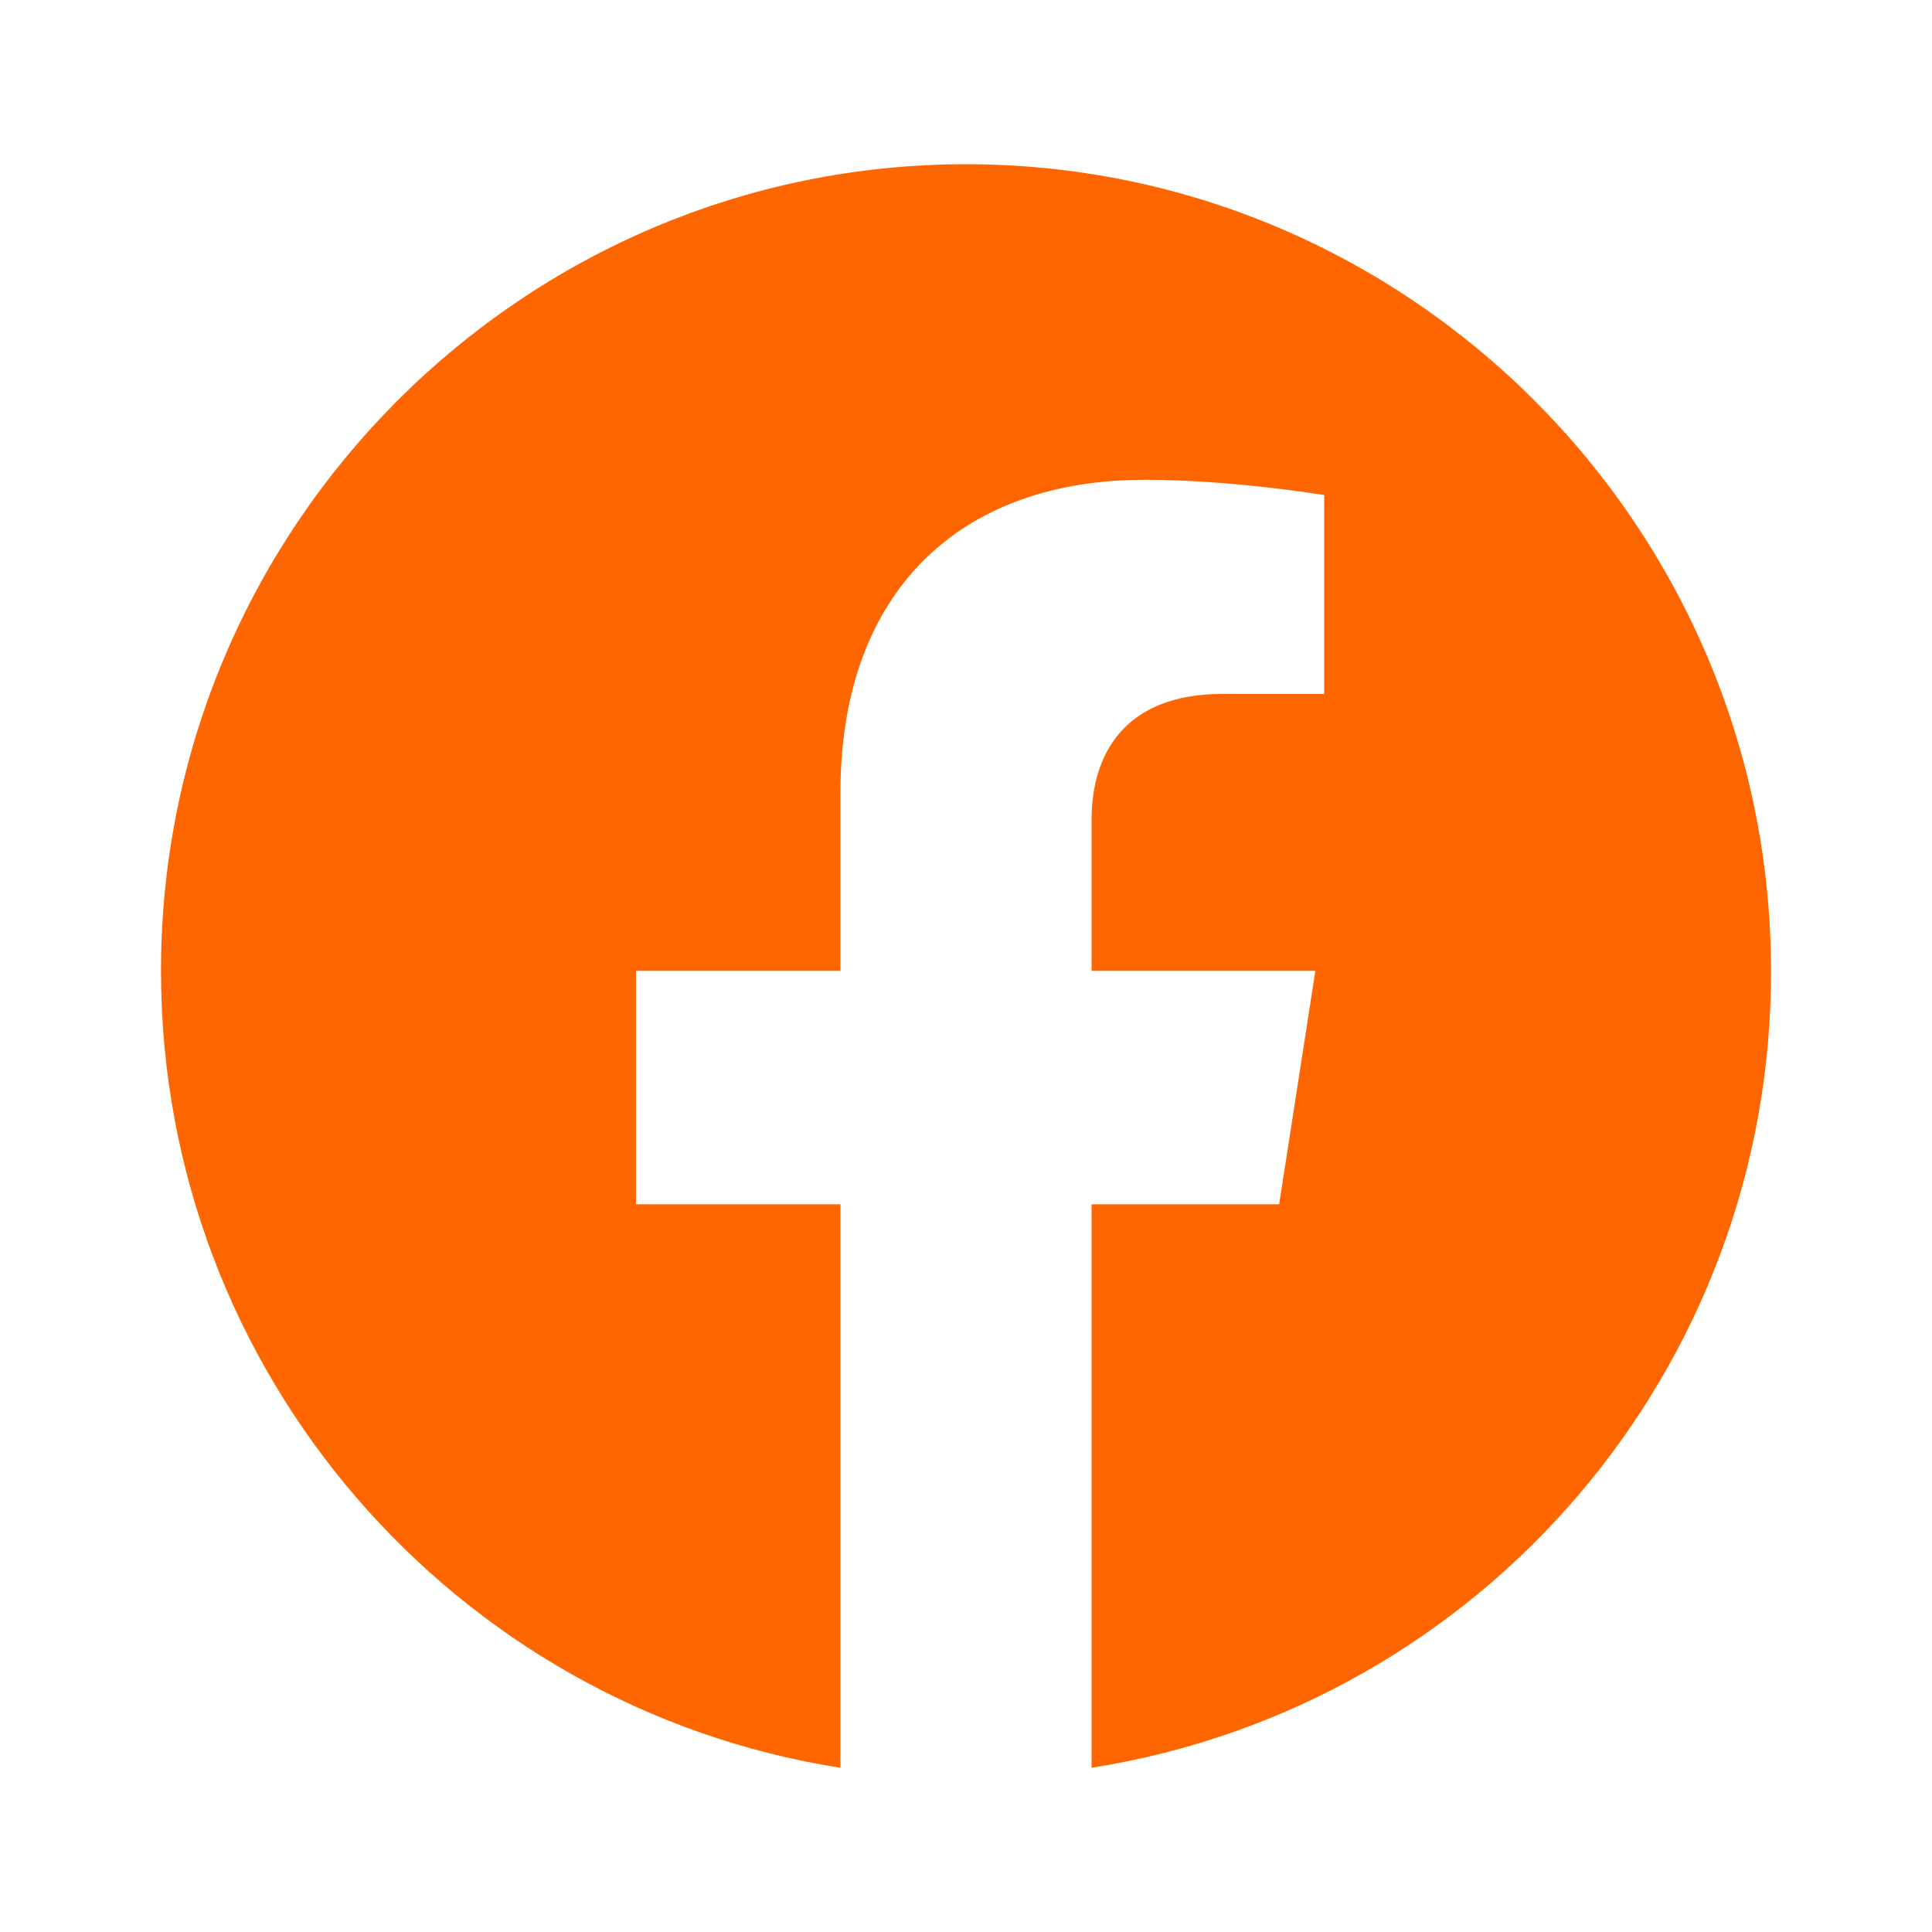
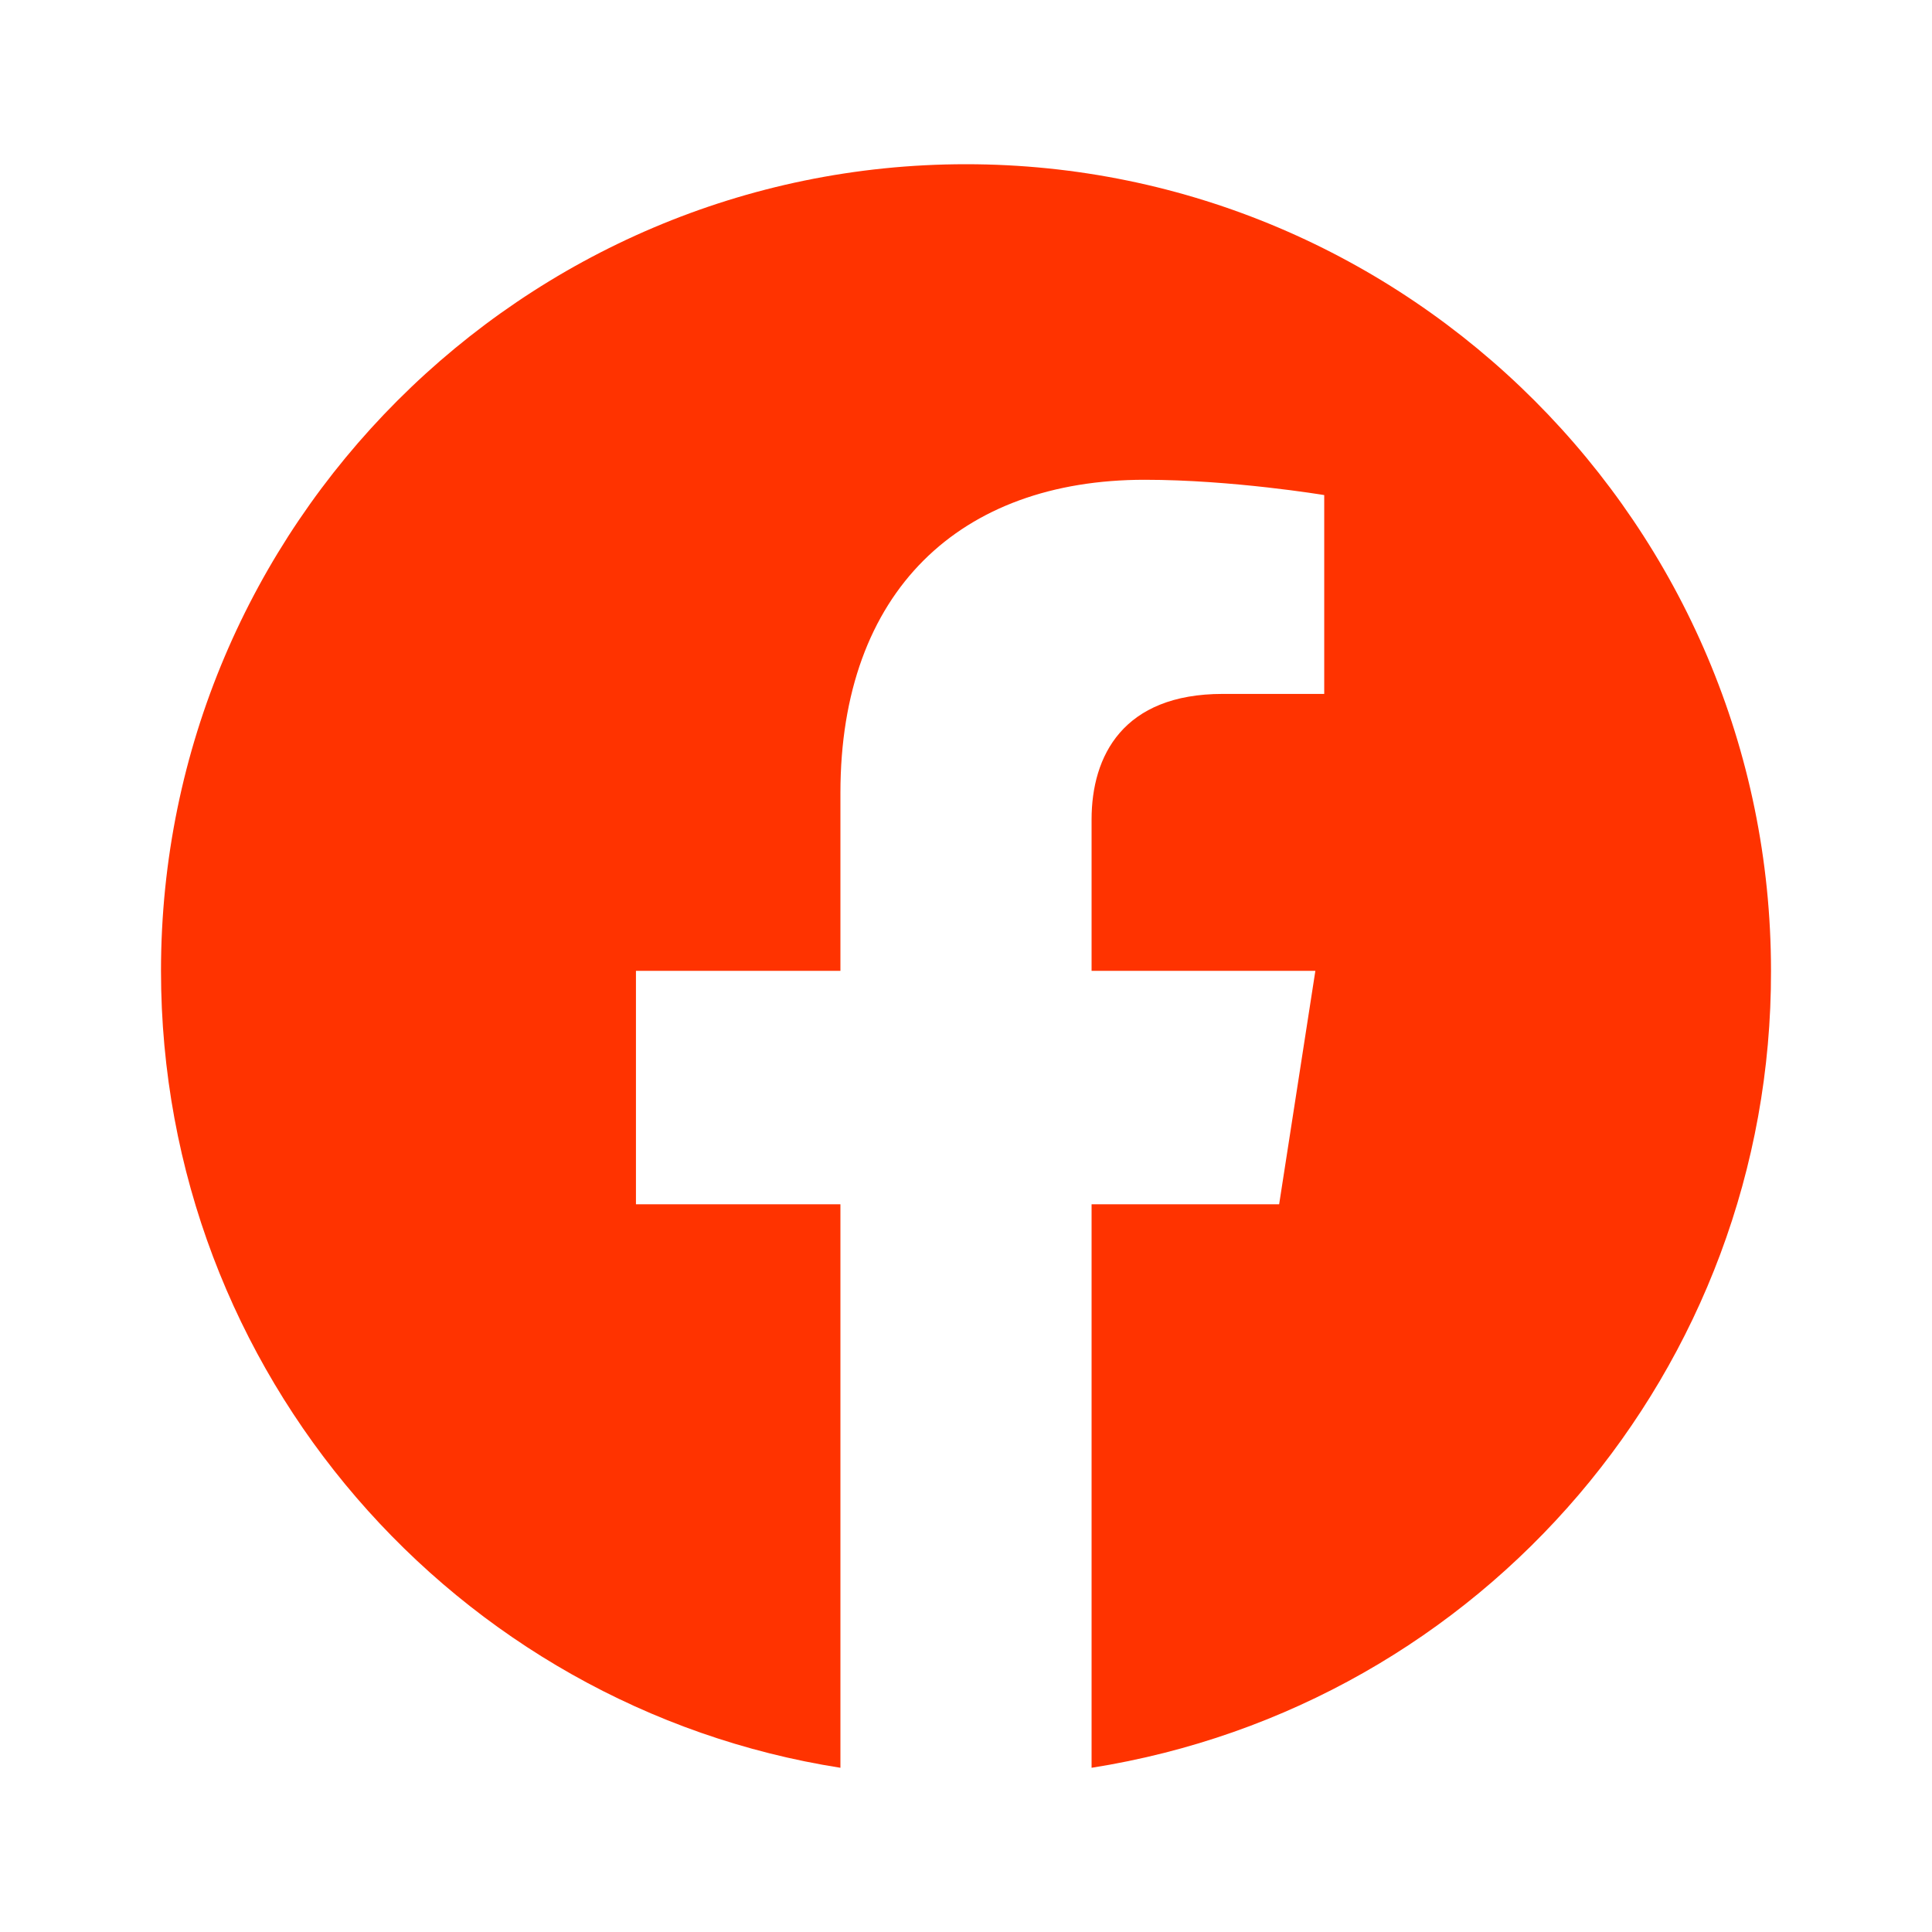
- <svg xmlns="http://www.w3.org/2000/svg" version="1.1" width="24" height="24" viewBox="0 0 24 24">
-   <path fill="#FF6600" d="M12 2.04C6.5 2.04 2 6.53 2 12.06C2 17.06 5.66 21.21 10.44 21.96V14.96H7.9V12.06H10.44V9.85C10.44 7.34 11.93 5.96 14.22 5.96C15.31 5.96 16.45 6.15 16.45 6.15V8.62H15.19C13.95 8.62 13.56 9.39 13.56 10.18V12.06H16.34L15.89 14.96H13.56V21.96A10 10 0 0 0 22 12.06C22 6.53 17.5 2.04 12 2.04Z" />
+ <svg xmlns="http://www.w3.org/2000/svg" version="1.1" viewBox="0 0 24 24">
+   <path fill="#FF3300" d="M12 2.04C6.5 2.04 2 6.53 2 12.06C2 17.06 5.66 21.21 10.44 21.96V14.96H7.9V12.06H10.44V9.85C10.44 7.34 11.93 5.96 14.22 5.96C15.31 5.96 16.45 6.15 16.45 6.15V8.62H15.19C13.95 8.62 13.56 9.39 13.56 10.18V12.06H16.34L15.89 14.96H13.56V21.96A10 10 0 0 0 22 12.06C22 6.53 17.5 2.04 12 2.04Z" />
</svg>
